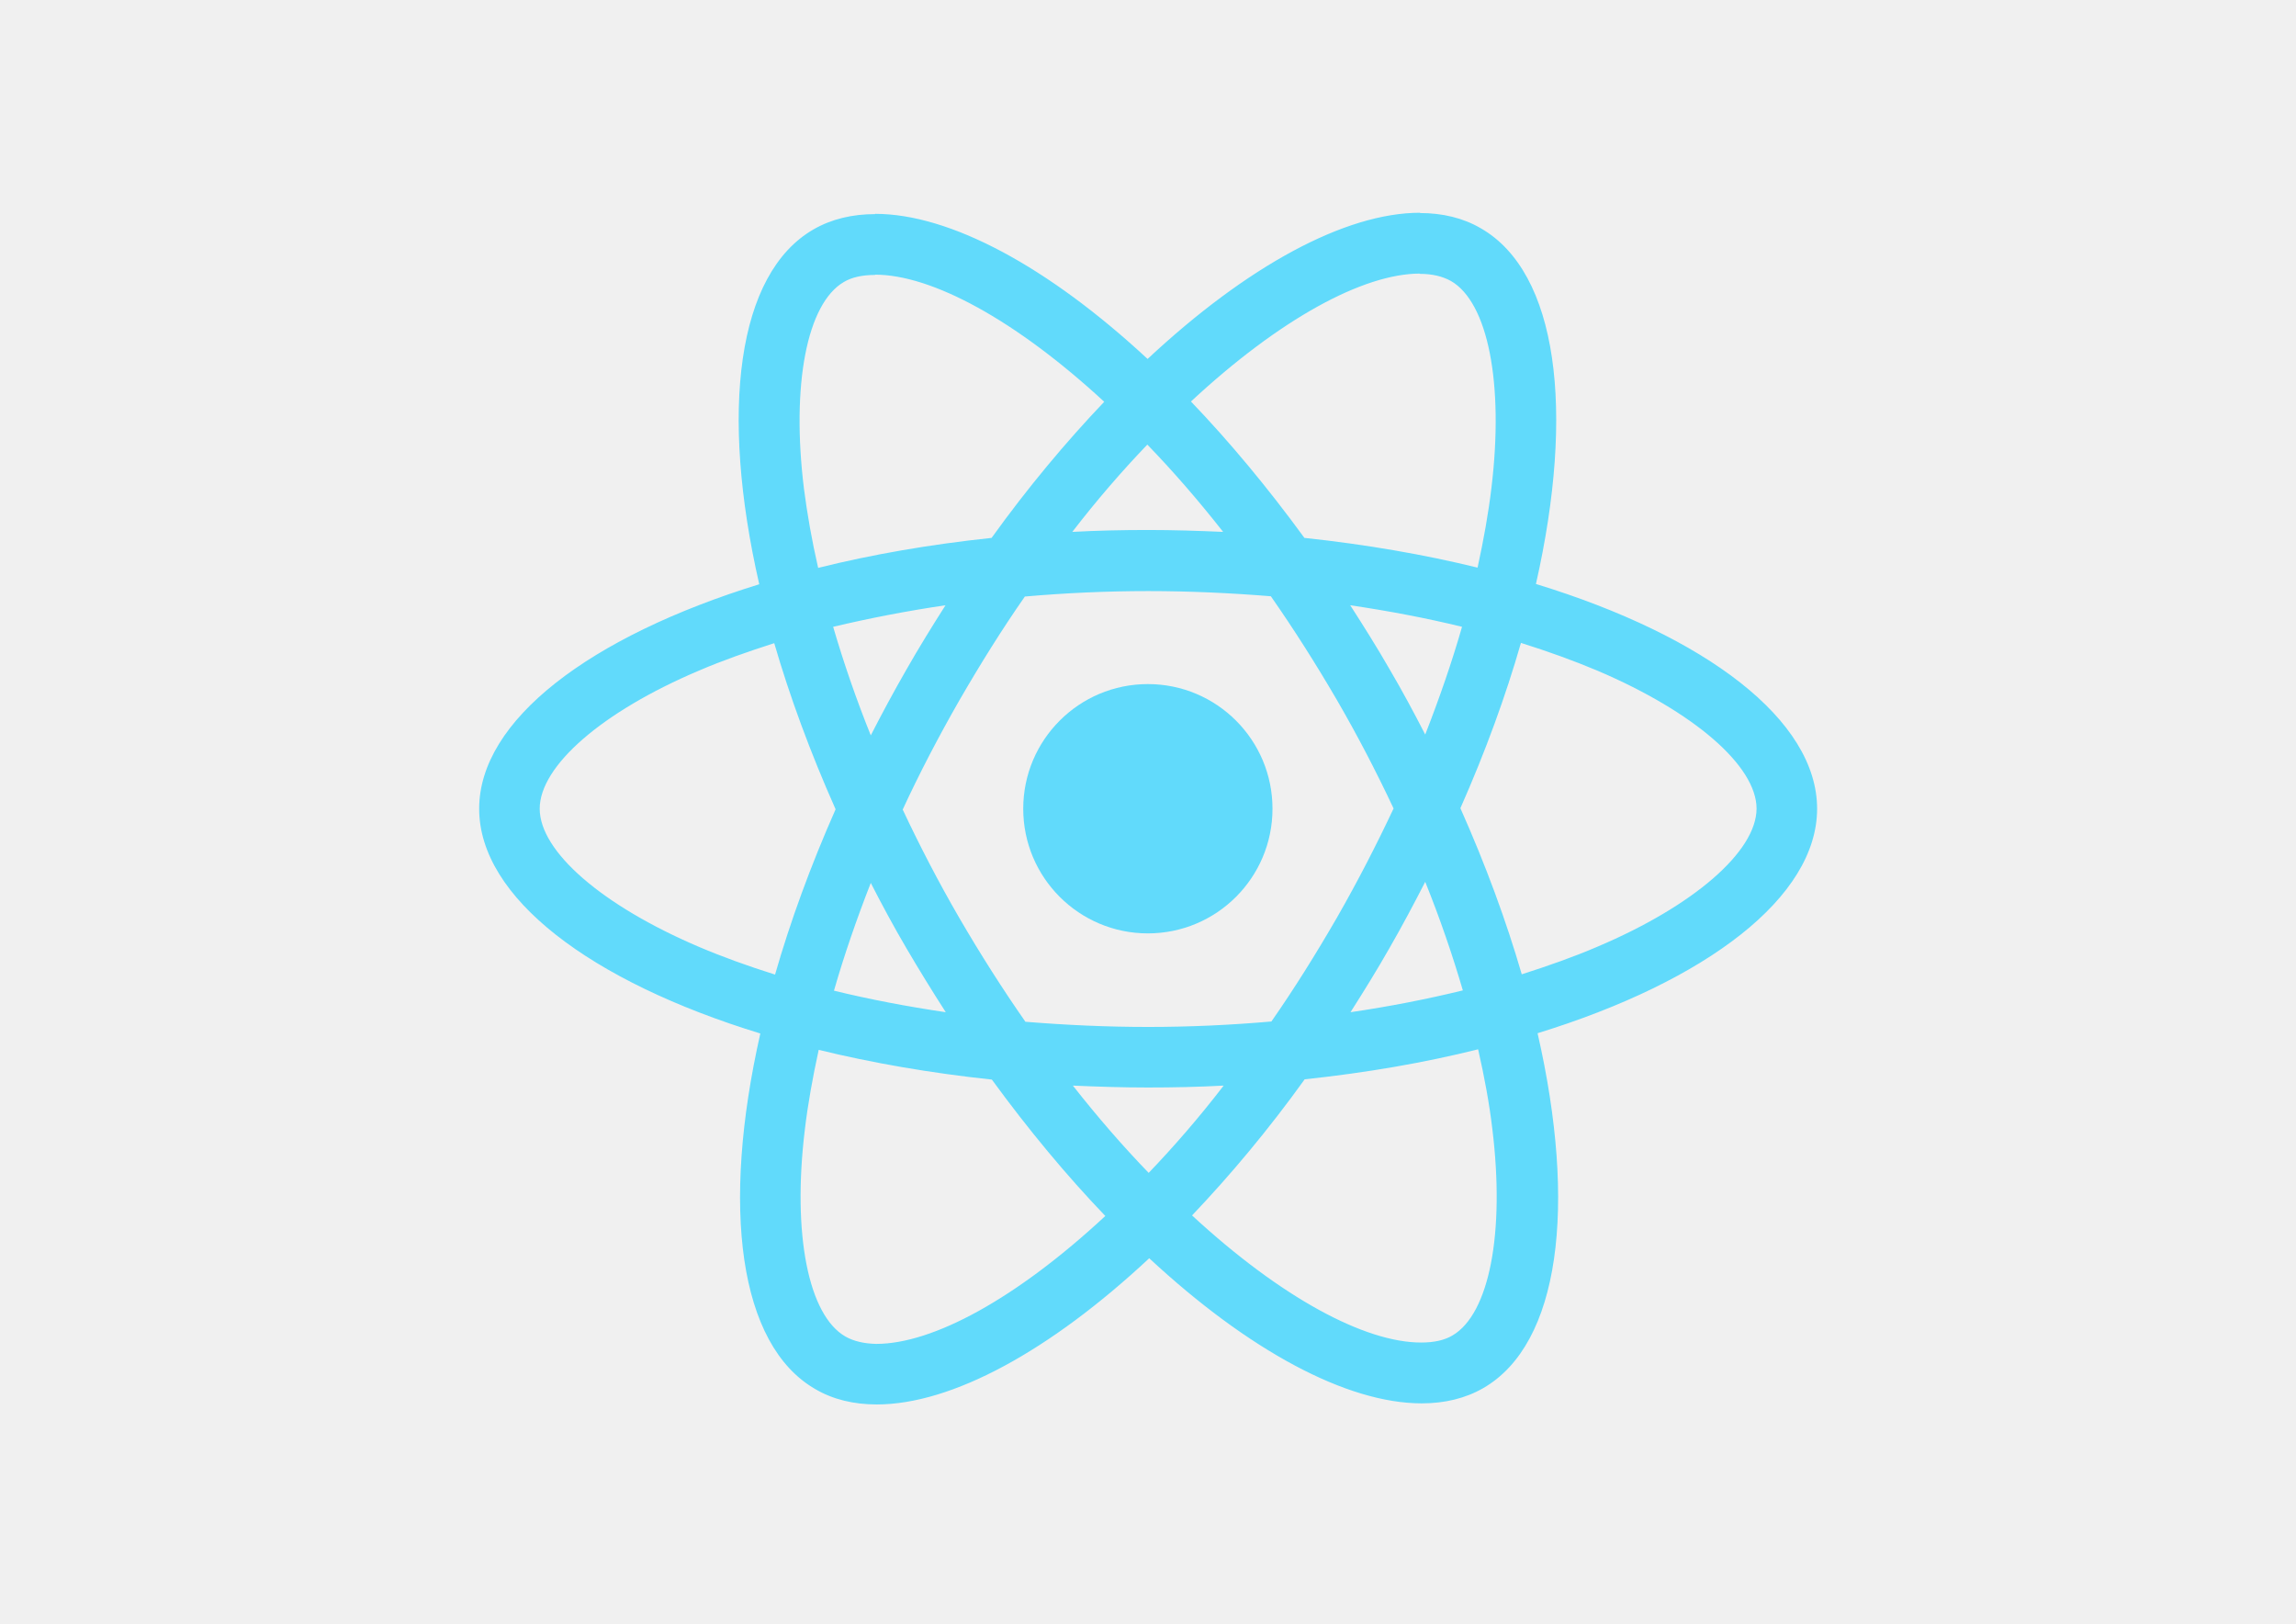
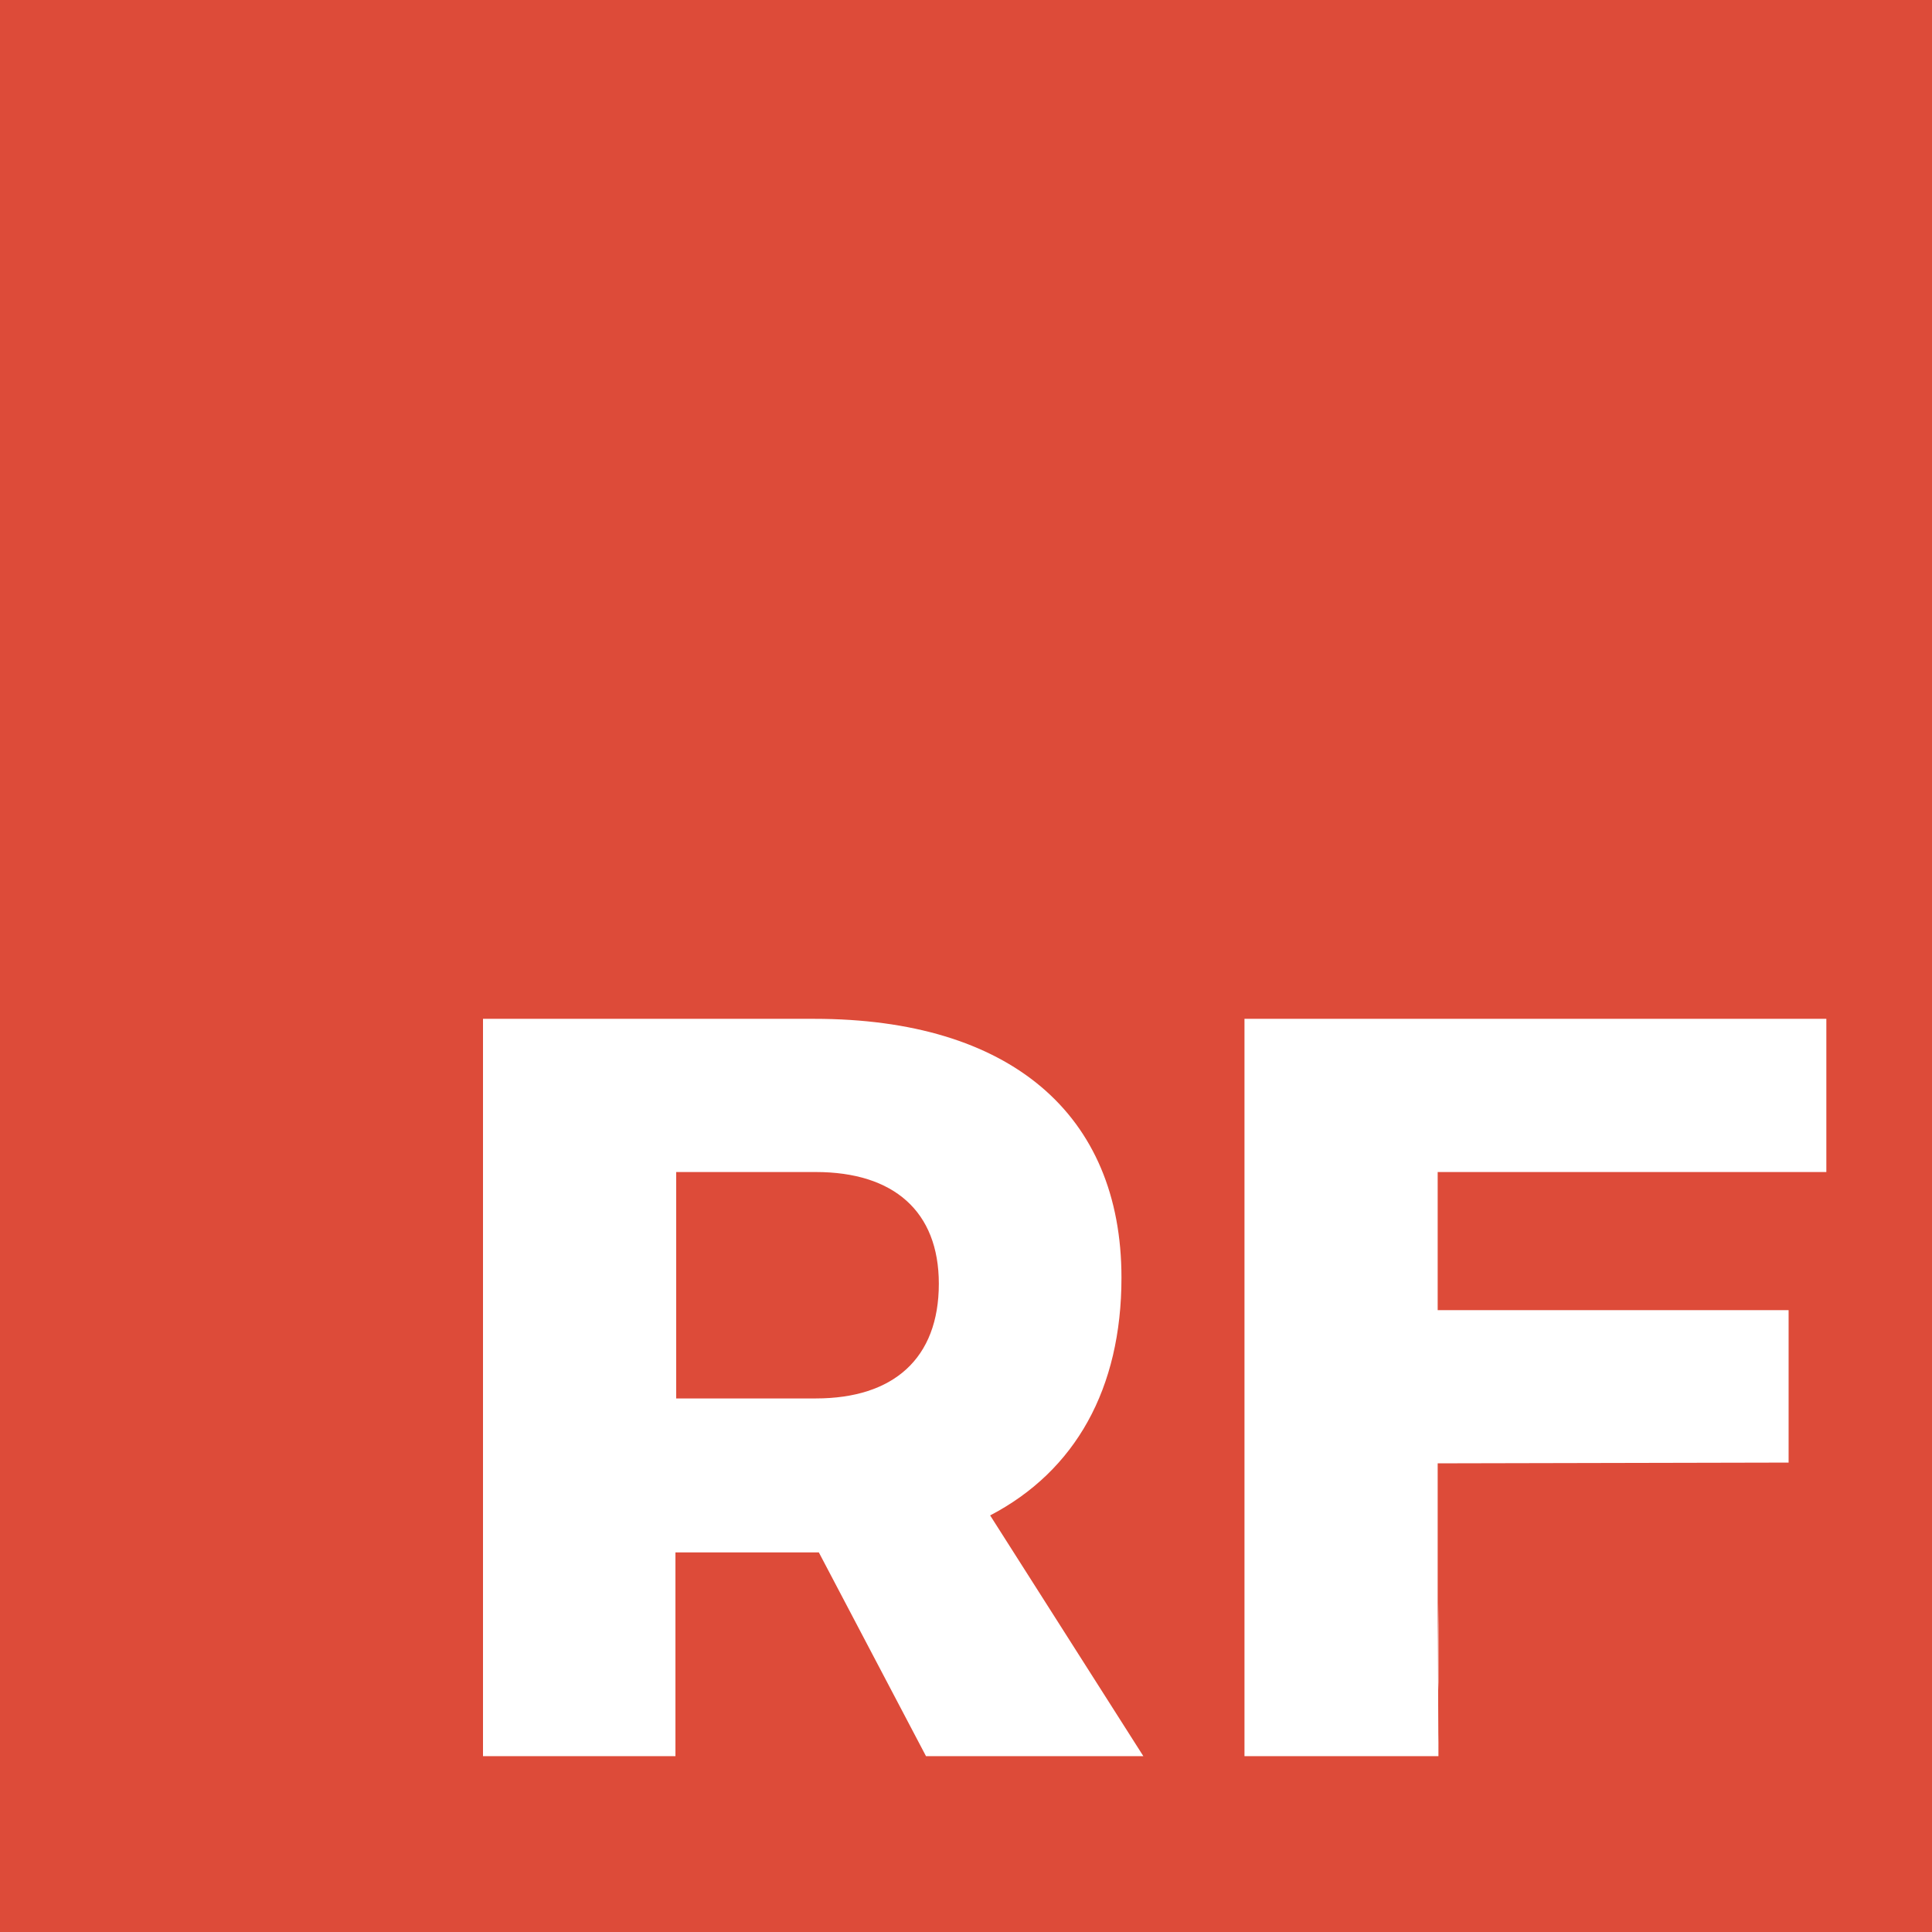
- <svg xmlns="http://www.w3.org/2000/svg" viewBox="0 0 841.9 595.3">
-   <g fill="#61DAFB">
-     <path d="M666.3 296.5c0-32.5-40.7-63.3-103.1-82.4 14.4-63.6 8-114.2-20.2-130.4-6.5-3.8-14.1-5.6-22.4-5.6v22.3c4.6 0 8.3.9 11.4 2.6 13.6 7.8 19.5 37.5 14.9 75.7-1.1 9.4-2.9 19.3-5.1 29.4-19.6-4.8-41-8.5-63.5-10.9-13.5-18.5-27.5-35.3-41.6-50 32.6-30.3 63.2-46.9 84-46.9V78c-27.5 0-63.5 19.6-99.9 53.6-36.4-33.8-72.4-53.2-99.9-53.2v22.3c20.7 0 51.4 16.5 84 46.6-14 14.7-28 31.4-41.3 49.9-22.6 2.4-44 6.1-63.6 11-2.3-10-4-19.7-5.2-29-4.7-38.2 1.1-67.9 14.6-75.8 3-1.8 6.9-2.6 11.5-2.6V78.5c-8.4 0-16 1.8-22.6 5.6-28.1 16.2-34.4 66.7-19.9 130.1-62.2 19.2-102.7 49.9-102.7 82.3 0 32.5 40.7 63.3 103.1 82.4-14.4 63.6-8 114.2 20.2 130.4 6.5 3.8 14.1 5.6 22.5 5.6 27.5 0 63.5-19.6 99.9-53.6 36.4 33.8 72.4 53.2 99.9 53.2 8.4 0 16-1.8 22.6-5.6 28.1-16.2 34.4-66.7 19.9-130.1 62-19.1 102.5-49.9 102.5-82.3zm-130.2-66.7c-3.7 12.9-8.3 26.2-13.5 39.5-4.1-8-8.4-16-13.1-24-4.6-8-9.5-15.8-14.4-23.4 14.2 2.1 27.9 4.7 41 7.9zm-45.8 106.5c-7.8 13.5-15.8 26.3-24.1 38.2-14.9 1.3-30 2-45.2 2-15.1 0-30.2-.7-45-1.9-8.3-11.9-16.4-24.6-24.2-38-7.6-13.1-14.5-26.4-20.8-39.8 6.2-13.4 13.2-26.8 20.7-39.9 7.8-13.5 15.8-26.3 24.1-38.2 14.9-1.3 30-2 45.2-2 15.1 0 30.2.7 45 1.9 8.3 11.9 16.4 24.6 24.2 38 7.6 13.1 14.5 26.4 20.8 39.8-6.3 13.4-13.2 26.8-20.7 39.9zm32.3-13c5.4 13.4 10 26.8 13.8 39.8-13.1 3.2-26.9 5.9-41.2 8 4.9-7.7 9.8-15.6 14.4-23.7 4.6-8 8.9-16.1 13-24.1zM421.2 430c-9.3-9.6-18.6-20.3-27.8-32 9 .4 18.2.7 27.5.7 9.4 0 18.7-.2 27.8-.7-9 11.7-18.3 22.4-27.5 32zm-74.4-58.9c-14.2-2.1-27.9-4.7-41-7.9 3.7-12.9 8.3-26.2 13.5-39.5 4.1 8 8.4 16 13.1 24 4.7 8 9.5 15.8 14.4 23.4zM420.7 163c9.3 9.6 18.6 20.3 27.8 32-9-.4-18.2-.7-27.5-.7-9.4 0-18.7.2-27.8.7 9-11.7 18.3-22.4 27.5-32zm-74 58.9c-4.9 7.7-9.8 15.6-14.4 23.7-4.6 8-8.9 16-13 24-5.4-13.4-10-26.8-13.8-39.8 13.1-3.1 26.9-5.8 41.2-7.9zm-90.5 125.2c-35.4-15.1-58.3-34.9-58.3-50.6 0-15.7 22.9-35.6 58.3-50.6 8.6-3.7 18-7 27.7-10.1 5.7 19.6 13.2 40 22.5 60.9-9.2 20.8-16.6 41.1-22.2 60.6-9.9-3.1-19.3-6.5-28-10.2zM310 490c-13.6-7.8-19.5-37.5-14.9-75.7 1.1-9.4 2.9-19.3 5.1-29.4 19.6 4.8 41 8.5 63.5 10.9 13.5 18.5 27.5 35.3 41.6 50-32.6 30.3-63.2 46.9-84 46.9-4.5-.1-8.3-1-11.3-2.7zm237.2-76.2c4.7 38.2-1.1 67.9-14.6 75.8-3 1.8-6.9 2.6-11.5 2.6-20.7 0-51.4-16.5-84-46.6 14-14.7 28-31.4 41.3-49.9 22.6-2.4 44-6.1 63.6-11 2.3 10.1 4.1 19.8 5.2 29.1zm38.5-66.7c-8.6 3.7-18 7-27.7 10.1-5.7-19.6-13.2-40-22.5-60.9 9.2-20.8 16.6-41.1 22.2-60.6 9.9 3.1 19.3 6.5 28.1 10.2 35.4 15.1 58.3 34.9 58.3 50.6-.1 15.7-23 35.6-58.4 50.6zM320.8 78.4z" />
-     <circle cx="420.9" cy="296.5" r="45.7" />
-     <path d="M520.5 78.1z" />
+ <svg xmlns="http://www.w3.org/2000/svg" viewBox="0 0 256 256">
+   <g>
+     <rect fill="#DD4B39" width="256" height="256" />
+     <path fill="#FFFFFF" d="M148.6,169.3c0-21.7-14.8-34.3-40.7-34.3H64v97.7h25.5v-27h19l14.2,27h28.8l-20.3-31.9   C142.5,194.9,148.6,184,148.6,169.3z M108.1,185.3H89.6v-30h18.5c10.3,0,16.3,5.2,16.3,14.8C124.4,180,118.4,185.3,108.1,185.3z" />
+     <path fill="#FFFFFF" d="M190.6,232.7c-0.1-4.4-0.1-7.7,0-9.8c0-0.7,0-2.2,0-4.3c0-2.1,0-3.9,0-5c0-0.4,0-0.8,0-1.2   C190.5,219.1,190.5,225.9,190.6,232.7z" />
+     <polygon fill="#FFFFFF" points="242,155.3 242,135 164.9,135 164.9,232.7 190.6,232.7 190.5,212.3 190.5,212.3 190.5,211.3   190.4,193.9 190.5,211.3 190.5,193.9 237,193.8 237,173.6 190.5,173.6 190.5,155.3  " />
  </g>
+   <path fill="#FFFFFF" d="M193.5,227.6" />
+   <path fill="#FFFFFF" d="M197.2,295.8" />
</svg>
